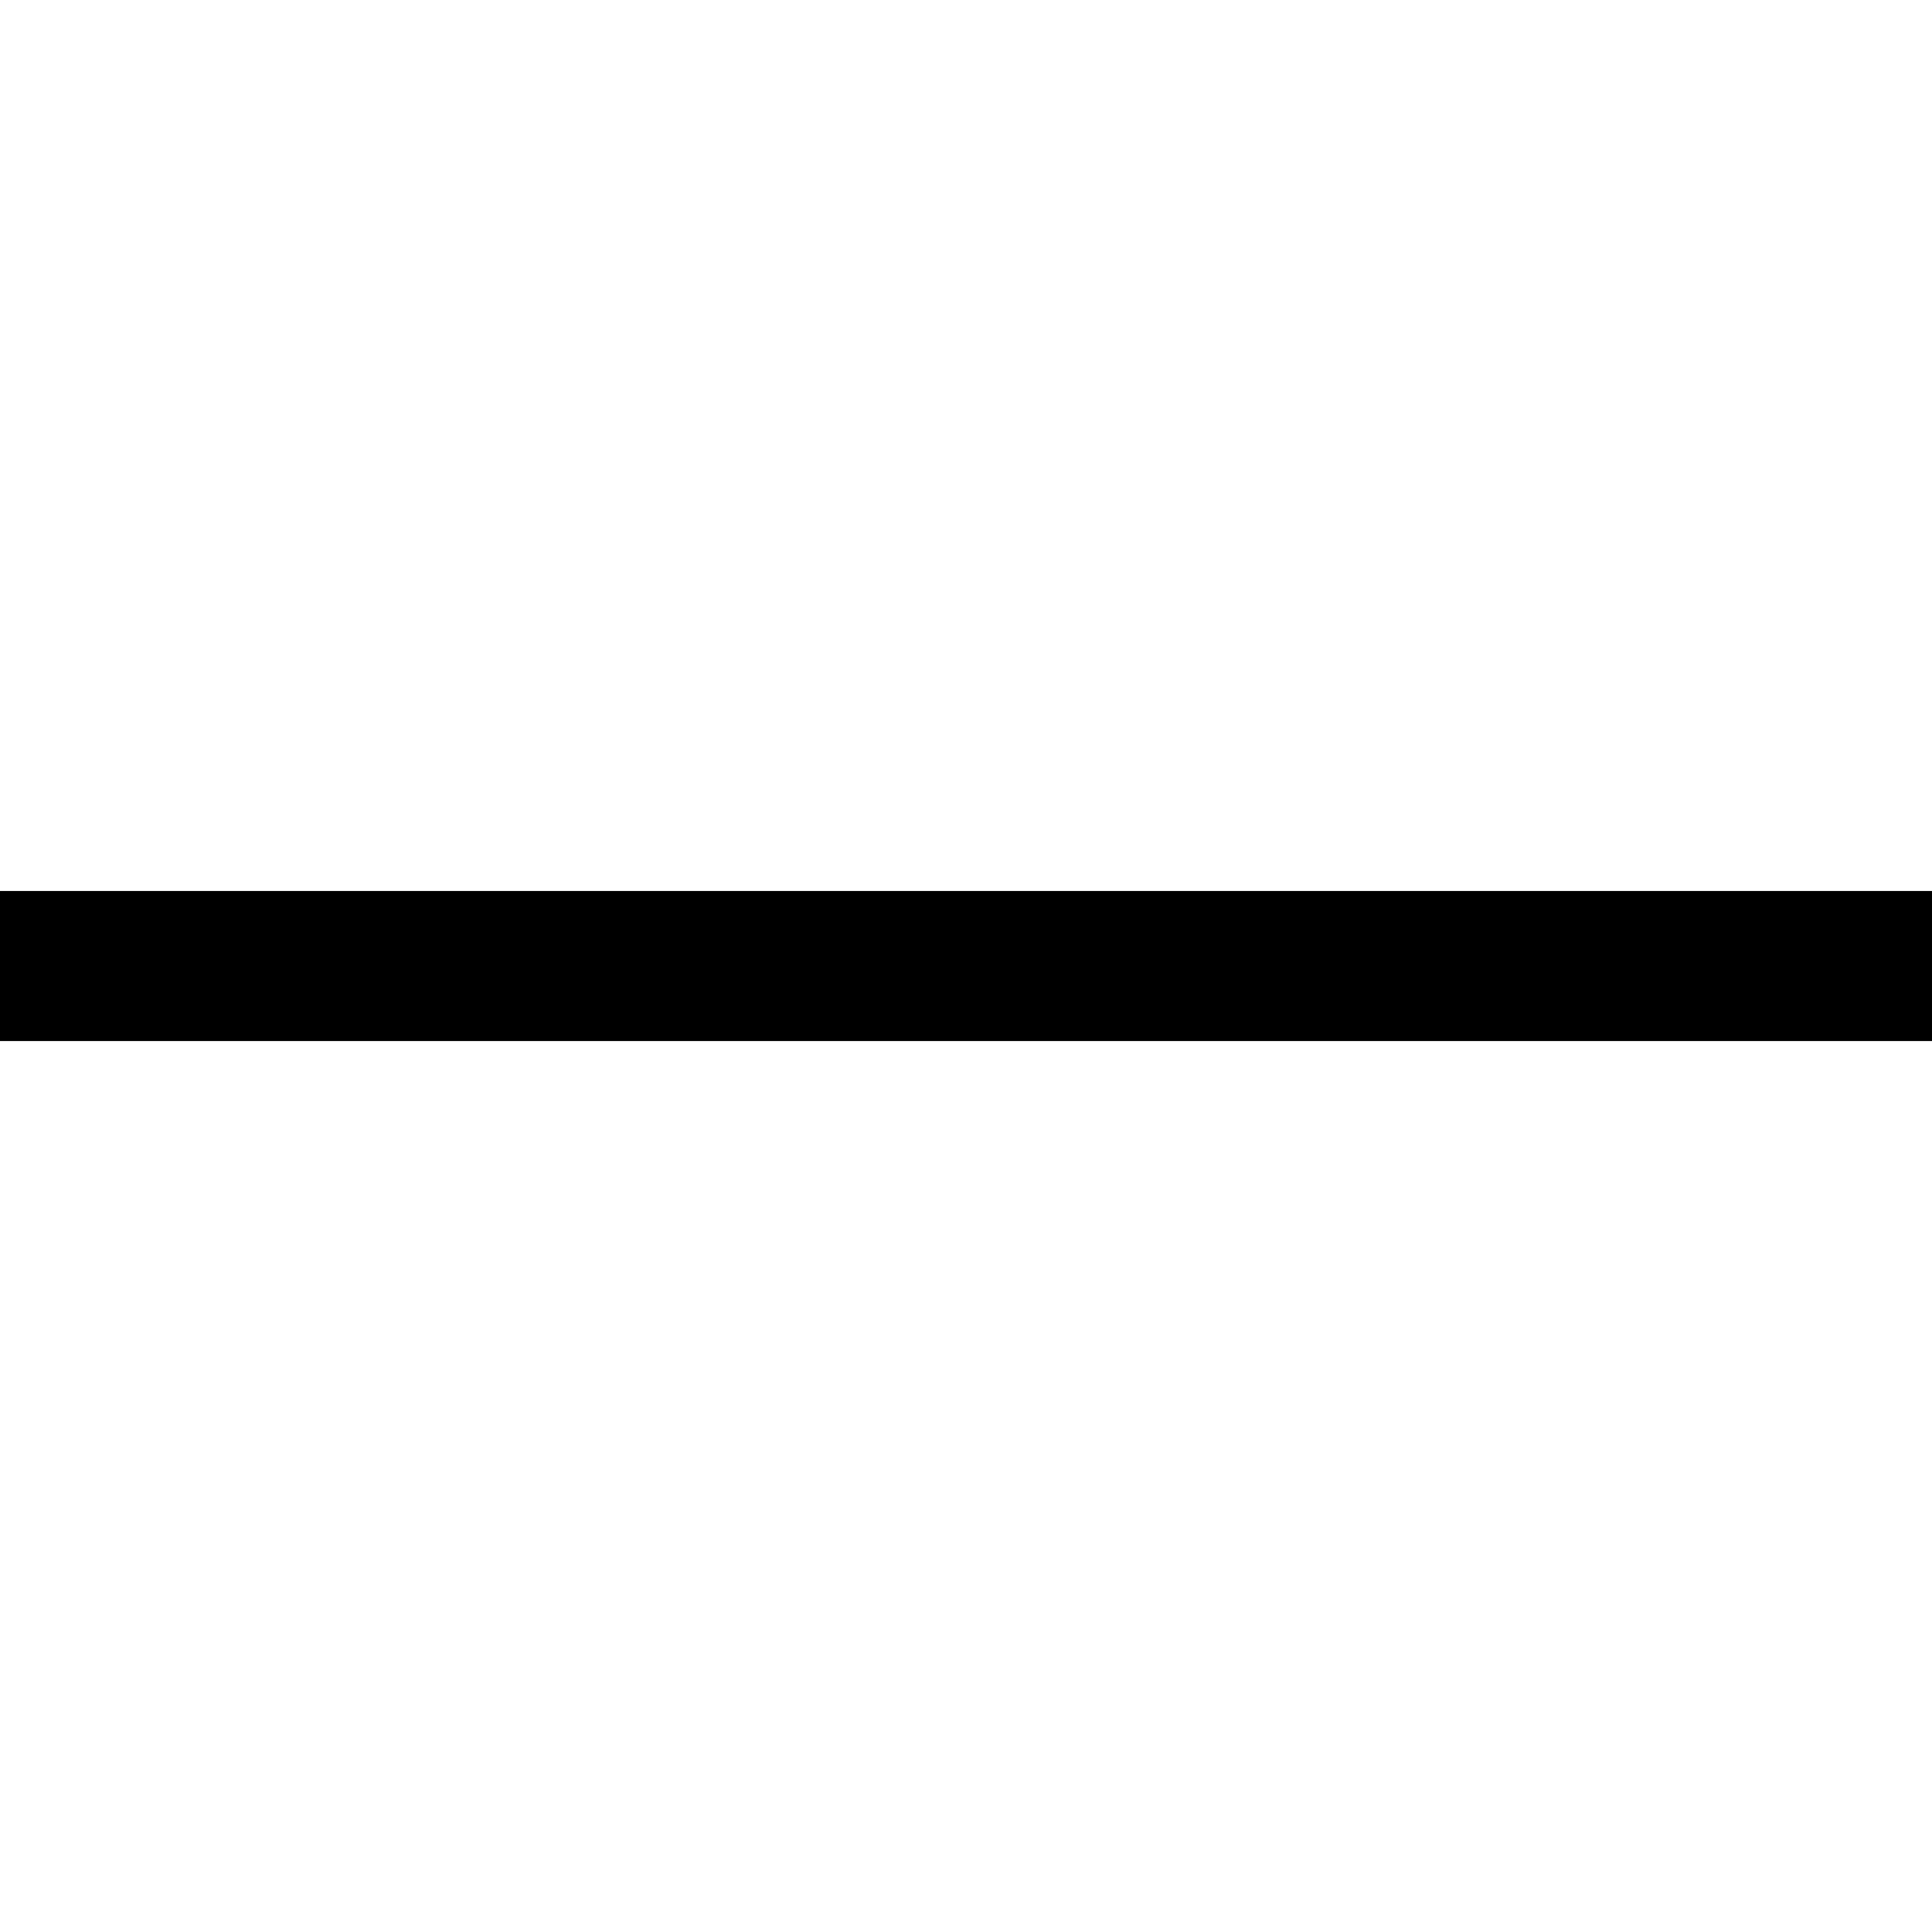
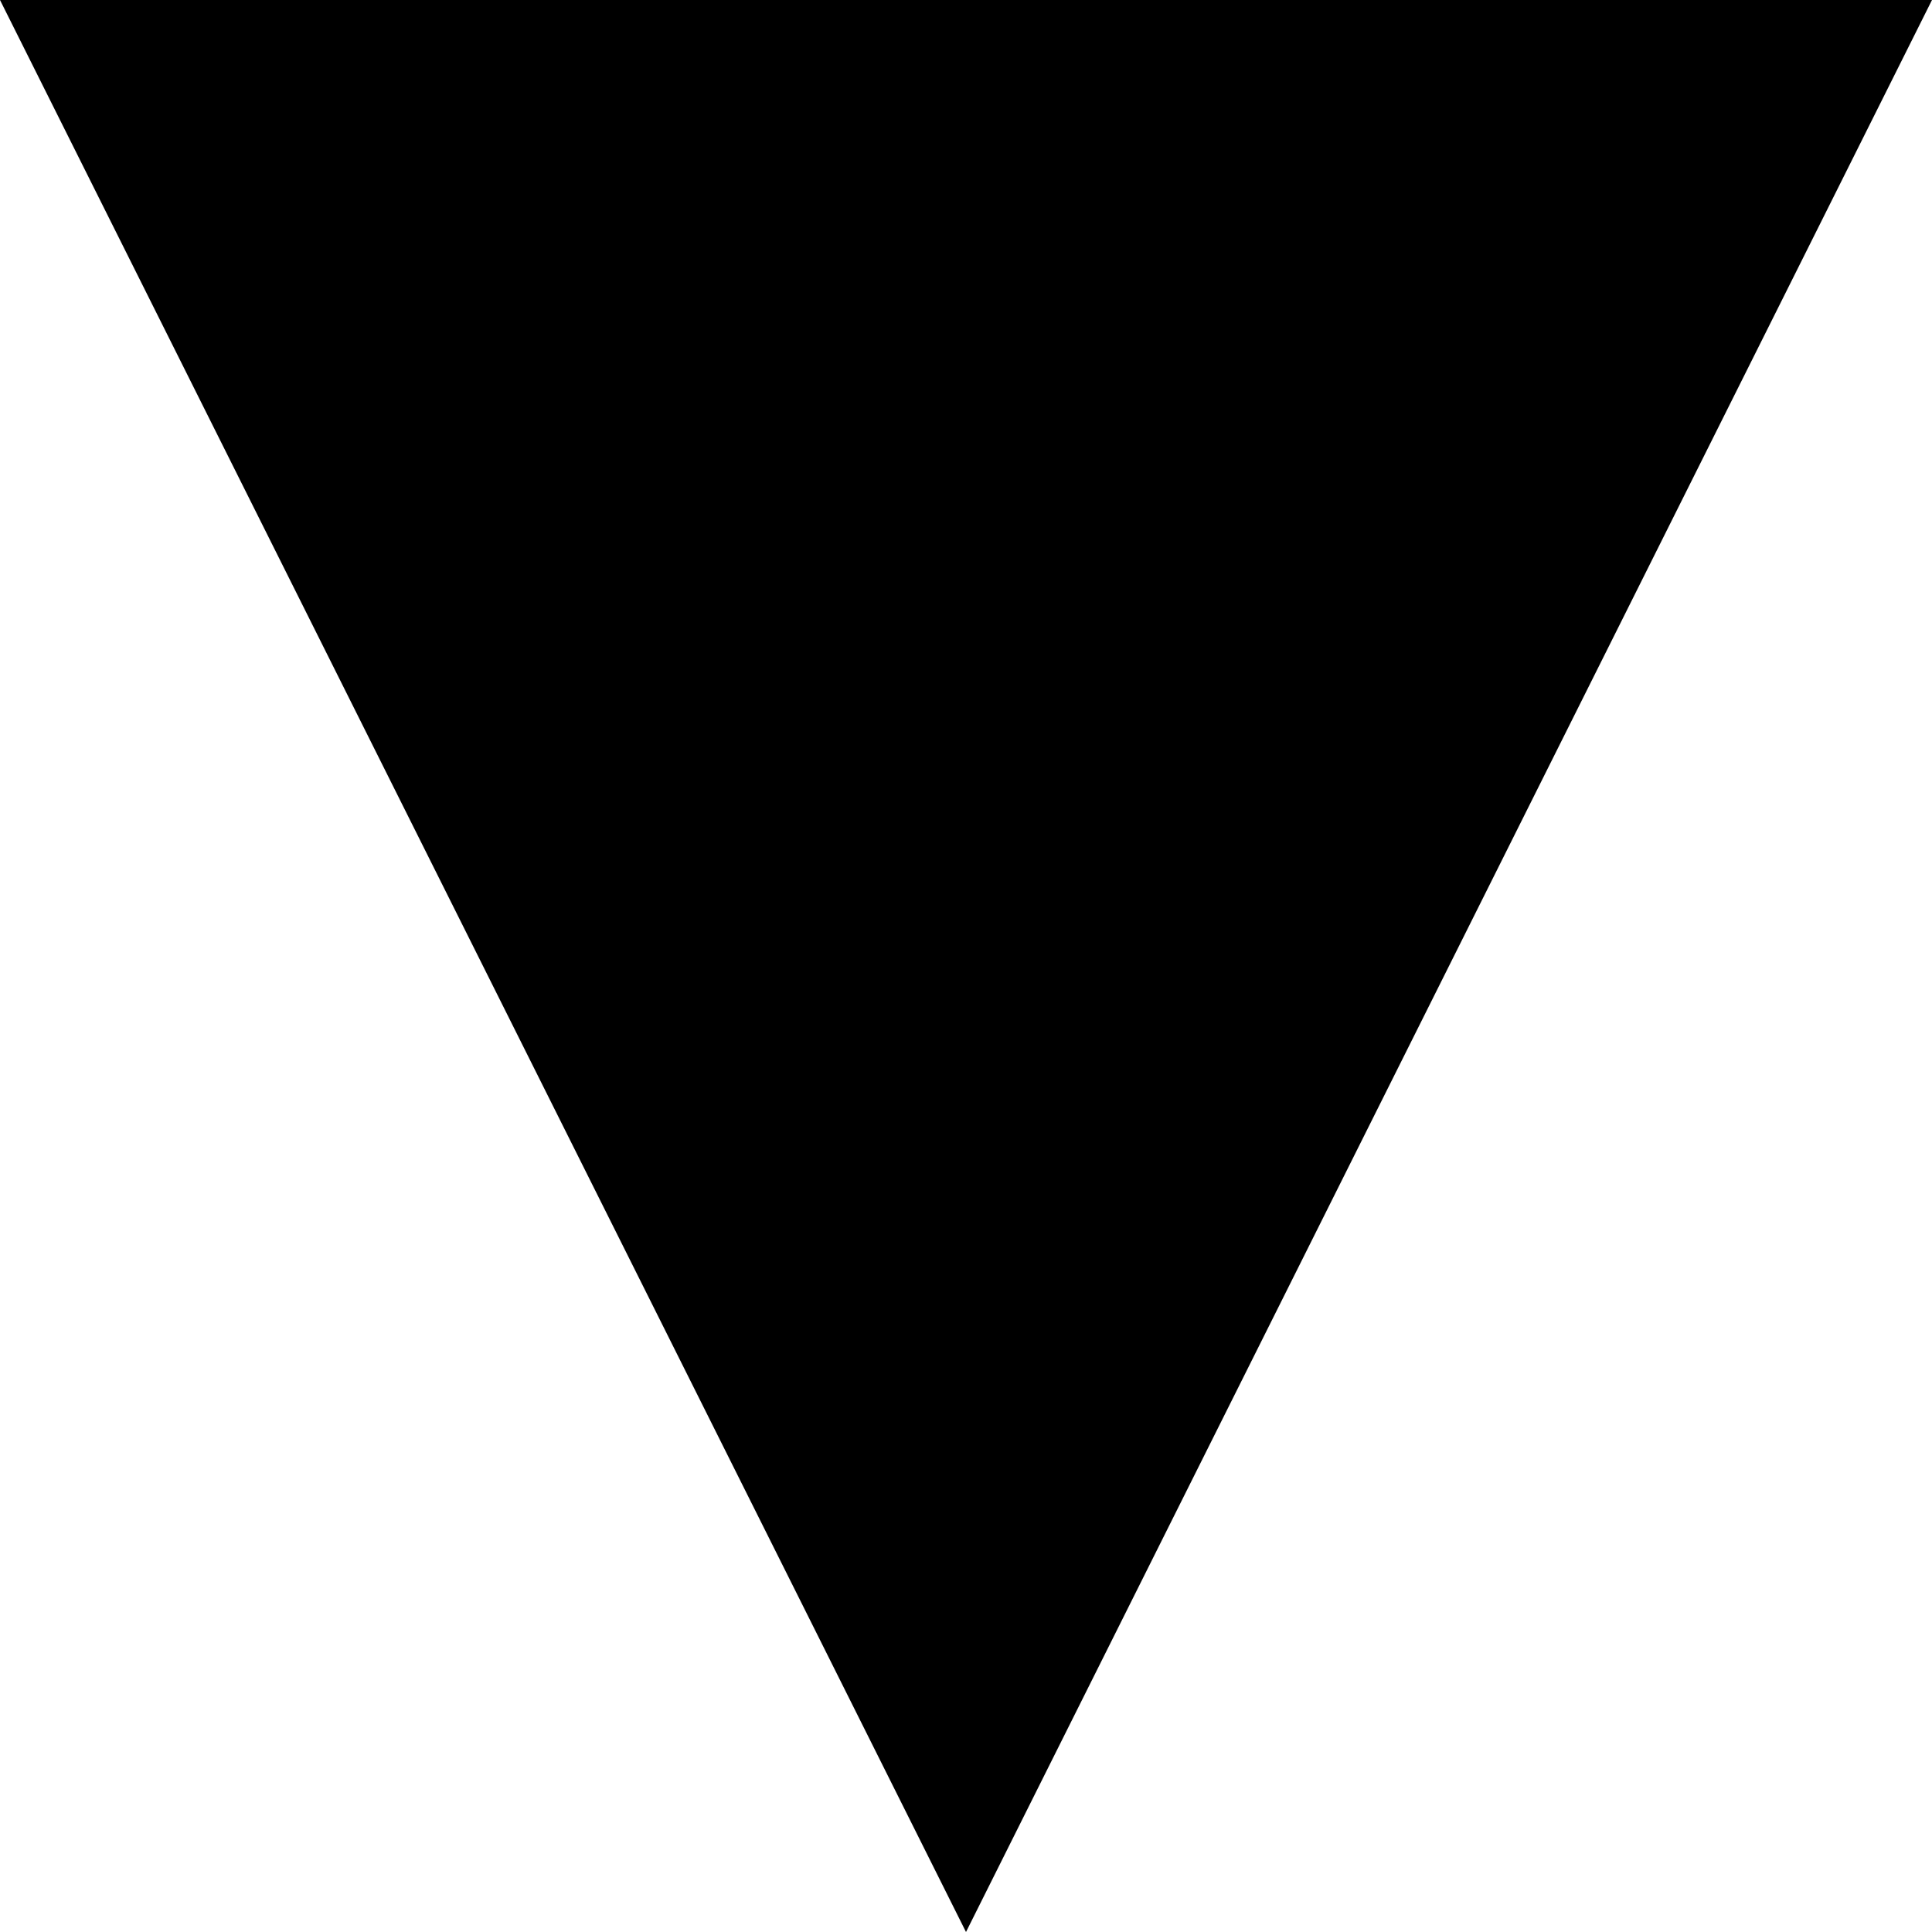
- <svg xmlns="http://www.w3.org/2000/svg" id="svg880" version="1.1" viewBox="0 0 64 64" height="64mm" width="64mm">
+ <svg xmlns="http://www.w3.org/2000/svg" width="64mm" height="64mm" viewBox="0 0 64 64" version="1.1" id="svg880">
  <defs id="defs874" />
  <g id="layer1">
-     <path id="path1449" d="m 0,29.515 v 4.971 h 64 v -4.971 z" style="color:#000000;font-style:normal;font-variant:normal;font-weight:normal;font-stretch:normal;font-size:medium;line-height:normal;font-family:sans-serif;font-variant-ligatures:normal;font-variant-position:normal;font-variant-caps:normal;font-variant-numeric:normal;font-variant-alternates:normal;font-variant-east-asian:normal;font-feature-settings:normal;font-variation-settings:normal;text-indent:0;text-align:start;text-decoration:none;text-decoration-line:none;text-decoration-style:solid;text-decoration-color:#000000;letter-spacing:normal;word-spacing:normal;text-transform:none;writing-mode:lr-tb;direction:ltr;text-orientation:mixed;dominant-baseline:auto;baseline-shift:baseline;text-anchor:start;white-space:normal;shape-padding:0;shape-margin:0;inline-size:0;clip-rule:nonzero;display:inline;overflow:visible;visibility:visible;opacity:1;isolation:auto;mix-blend-mode:normal;color-interpolation:sRGB;color-interpolation-filters:linearRGB;solid-color:#000000;solid-opacity:1;vector-effect:none;fill:#000000;fill-opacity:1;fill-rule:nonzero;stroke:none;stroke-width:4.97;stroke-linecap:butt;stroke-linejoin:miter;stroke-miterlimit:4;stroke-dasharray:none;stroke-dashoffset:0;stroke-opacity:1;color-rendering:auto;image-rendering:auto;shape-rendering:auto;text-rendering:auto;enable-background:accumulate;stop-color:#000000;stop-opacity:1" />
+     <path id="rect839" style="fill:#000000;stroke-width:4.97;stroke-linecap:round;stroke-linejoin:round" d="M 64,-1.5e-6 32,64 1.5e-6,-1.5e-6 Z" />
  </g>
</svg>
